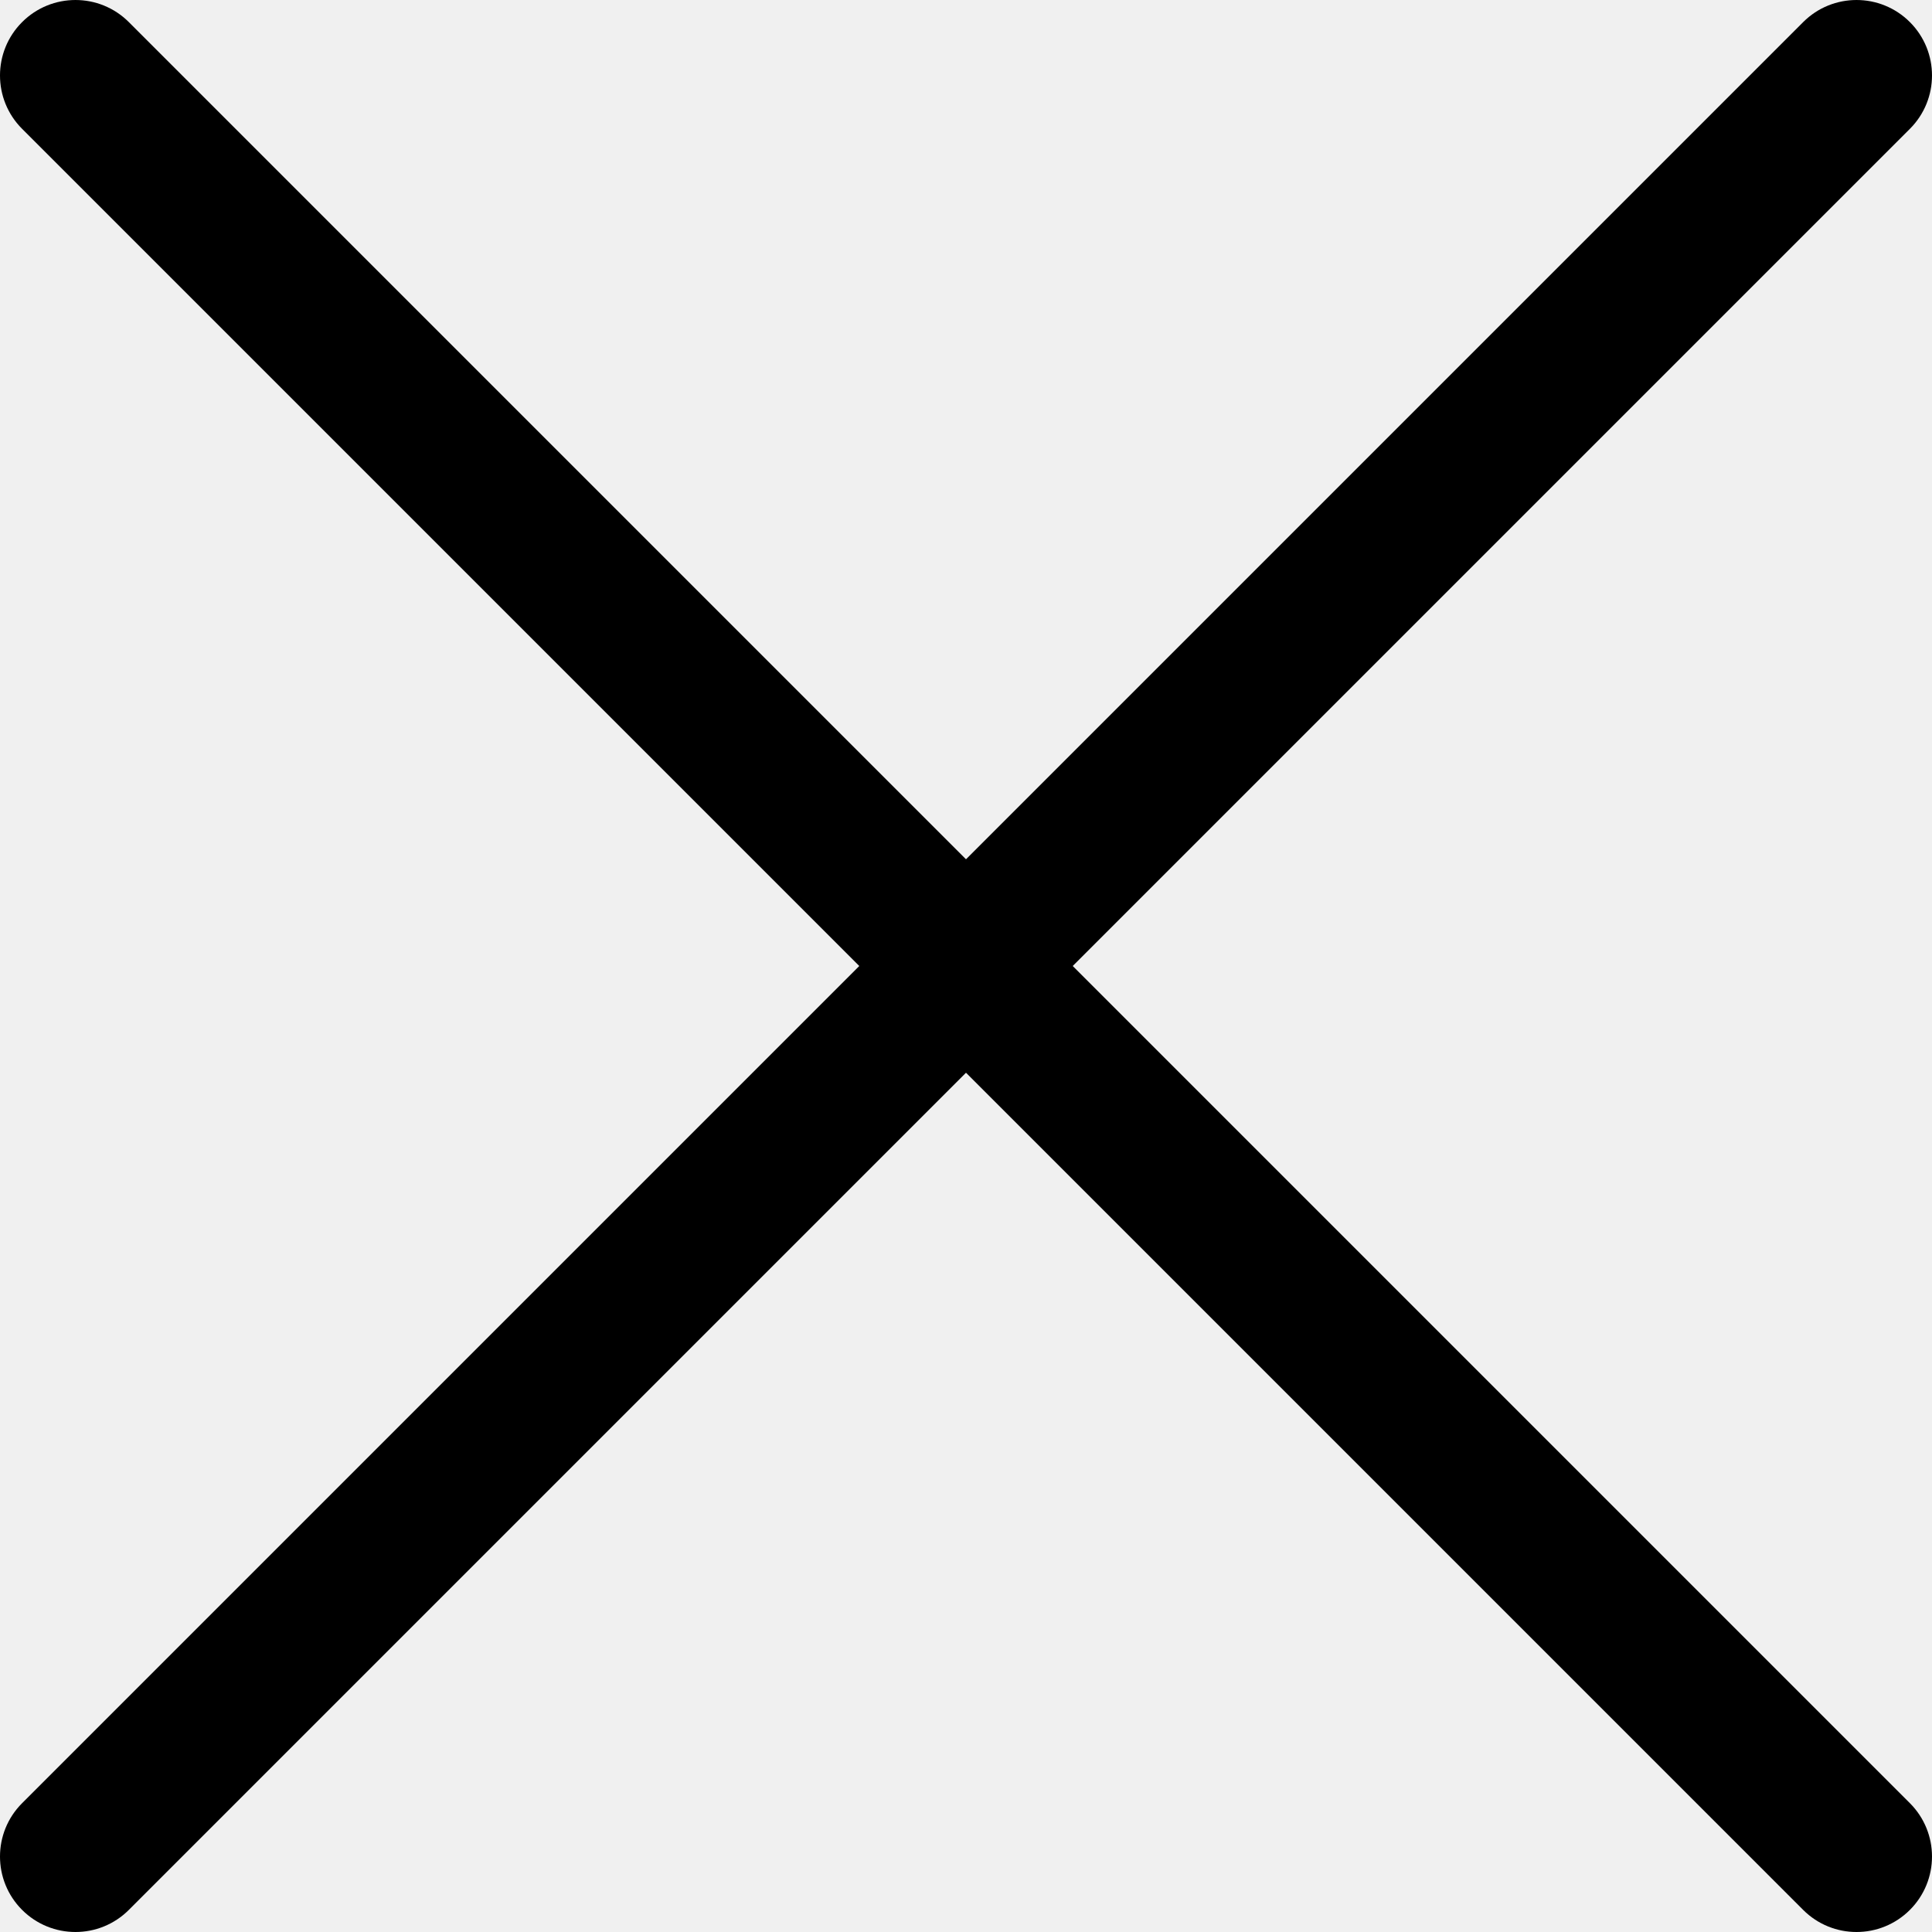
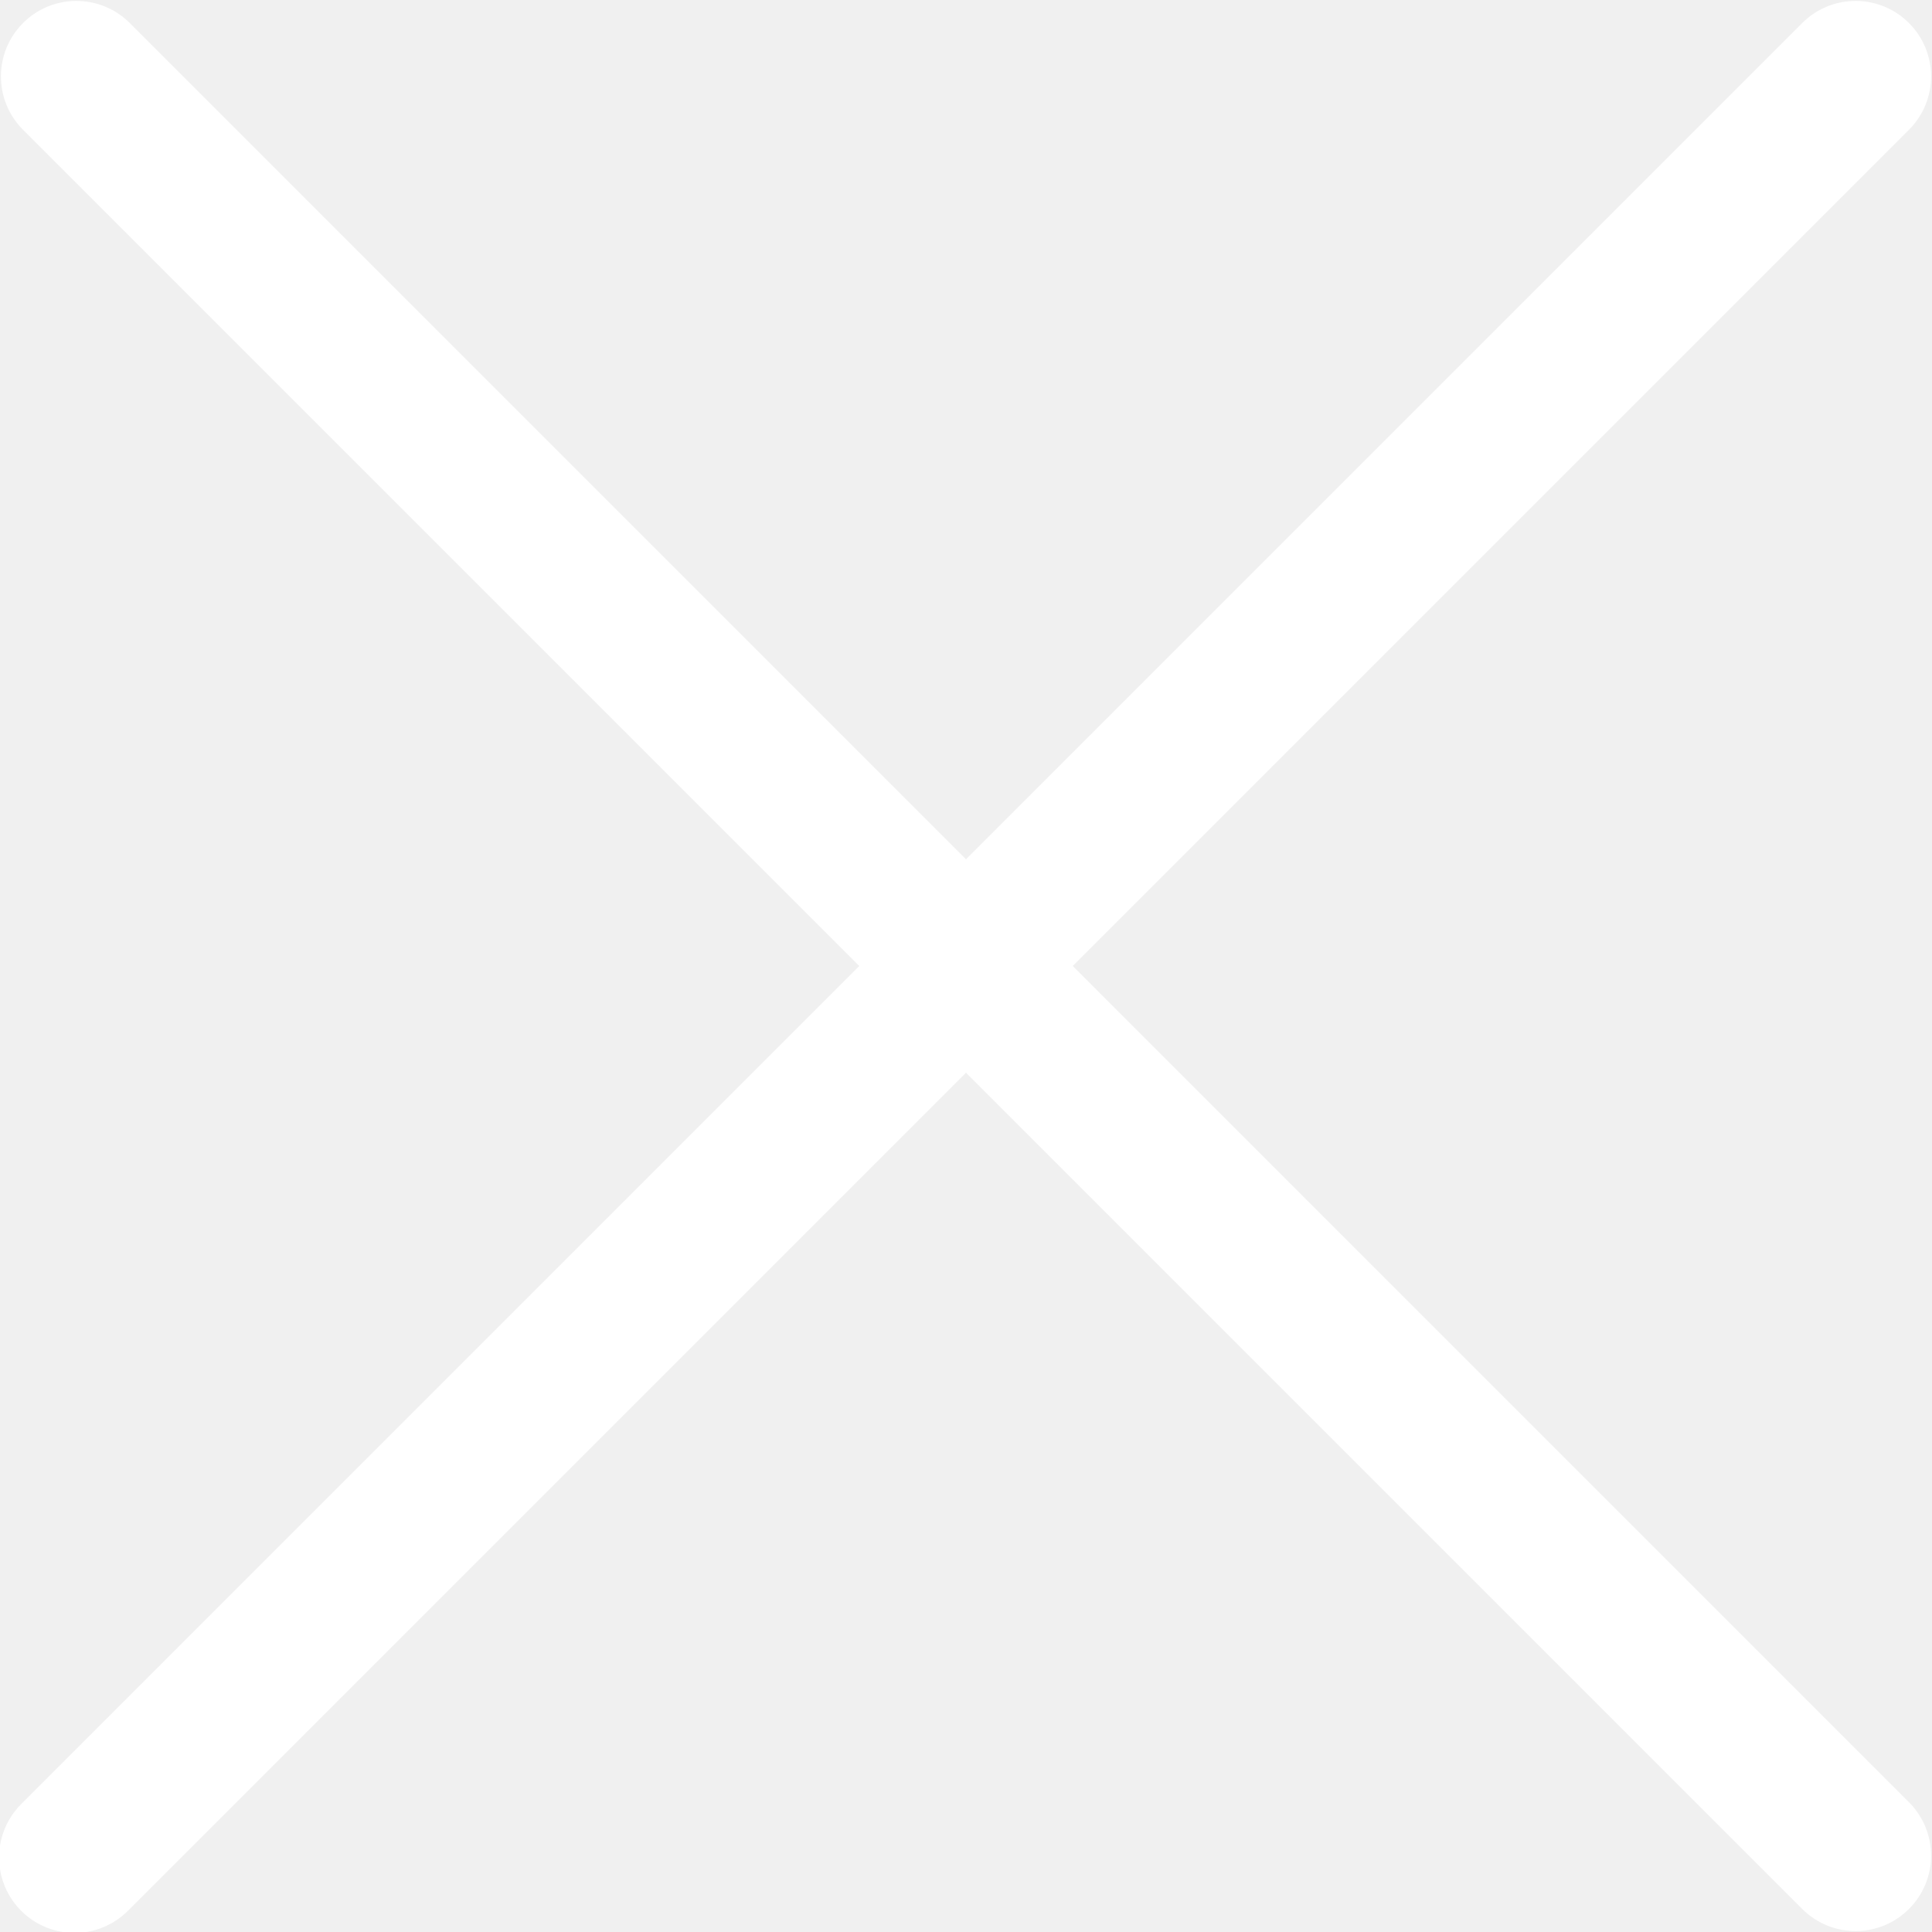
- <svg xmlns="http://www.w3.org/2000/svg" version="1.1" id="Capa_1" x="0px" y="0px" viewBox="0 0 512.001 512.001" style="enable-background:new 0 0 512.001 512.001;" xml:space="preserve">
-   <g>
-     <g>
-       <path d="M284.286,256.002L506.143,34.144c7.811-7.811,7.811-20.475,0-28.285c-7.811-7.81-20.475-7.811-28.285,0L256,227.717    L34.143,5.859c-7.811-7.811-20.475-7.811-28.285,0c-7.81,7.811-7.811,20.475,0,28.285l221.857,221.857L5.858,477.859    c-7.811,7.811-7.811,20.475,0,28.285c3.905,3.905,9.024,5.857,14.143,5.857c5.119,0,10.237-1.952,14.143-5.857L256,284.287    l221.857,221.857c3.905,3.905,9.024,5.857,14.143,5.857s10.237-1.952,14.143-5.857c7.811-7.811,7.811-20.475,0-28.285    L284.286,256.002z" />
-     </g>
-   </g>
-   <g>
- </g>
-   <g>
- </g>
-   <g>
- </g>
-   <g>
- </g>
-   <g>
- </g>
-   <g>
- </g>
-   <g>
- </g>
-   <g>
- </g>
-   <g>
- </g>
-   <g>
- </g>
-   <g>
- </g>
-   <g>
- </g>
-   <g>
- </g>
-   <g>
- </g>
-   <g>
- </g>
+ <svg xmlns="http://www.w3.org/2000/svg" id="Capa_1" data-name="Capa 1" viewBox="0 0 512 512">
+   <defs>
+     <style>.cls-1{fill:#fff;}</style>
+   </defs>
+   <path class="cls-1" d="M284.29,256,506.14,34.14A20,20,0,0,0,477.86,5.86L256,227.72,34.14,5.86A20,20,0,0,0,5.86,34.14L227.71,256,5.86,477.86a20,20,0,1,0,28.28,28.28L256,284.29,477.86,506.14a20,20,0,0,0,28.28-28.28Z" transform="translate(0 0)" />
</svg>
